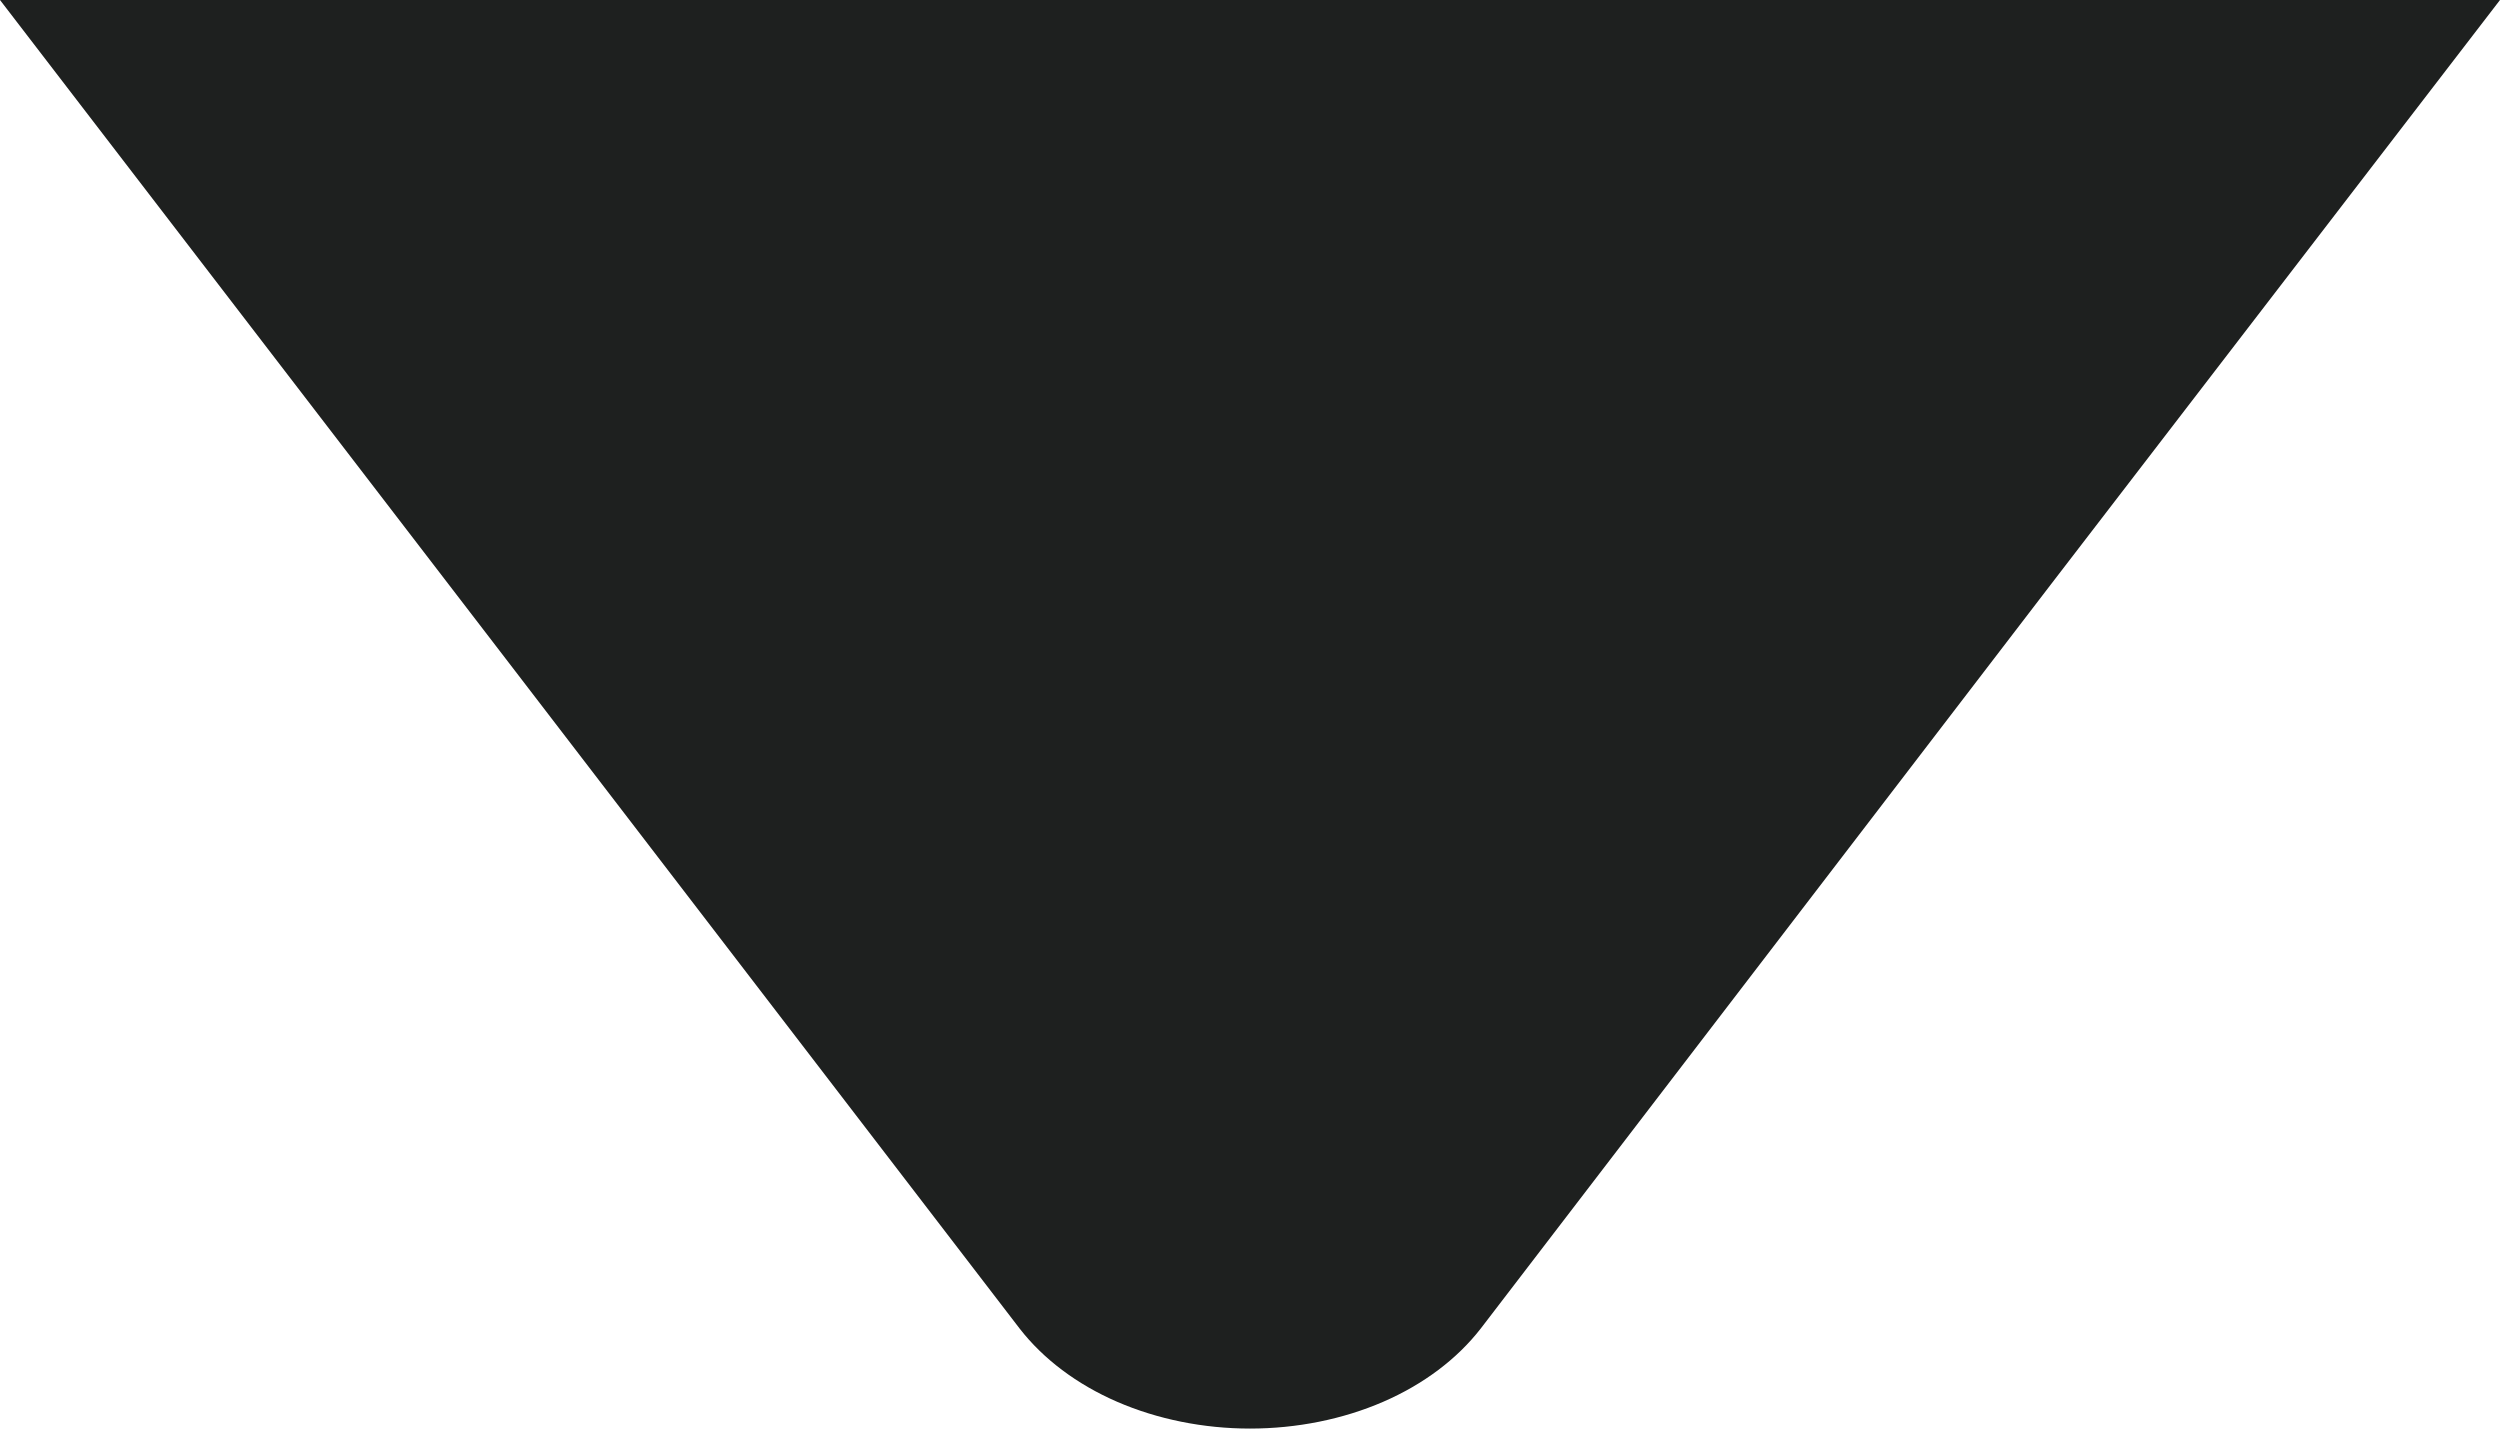
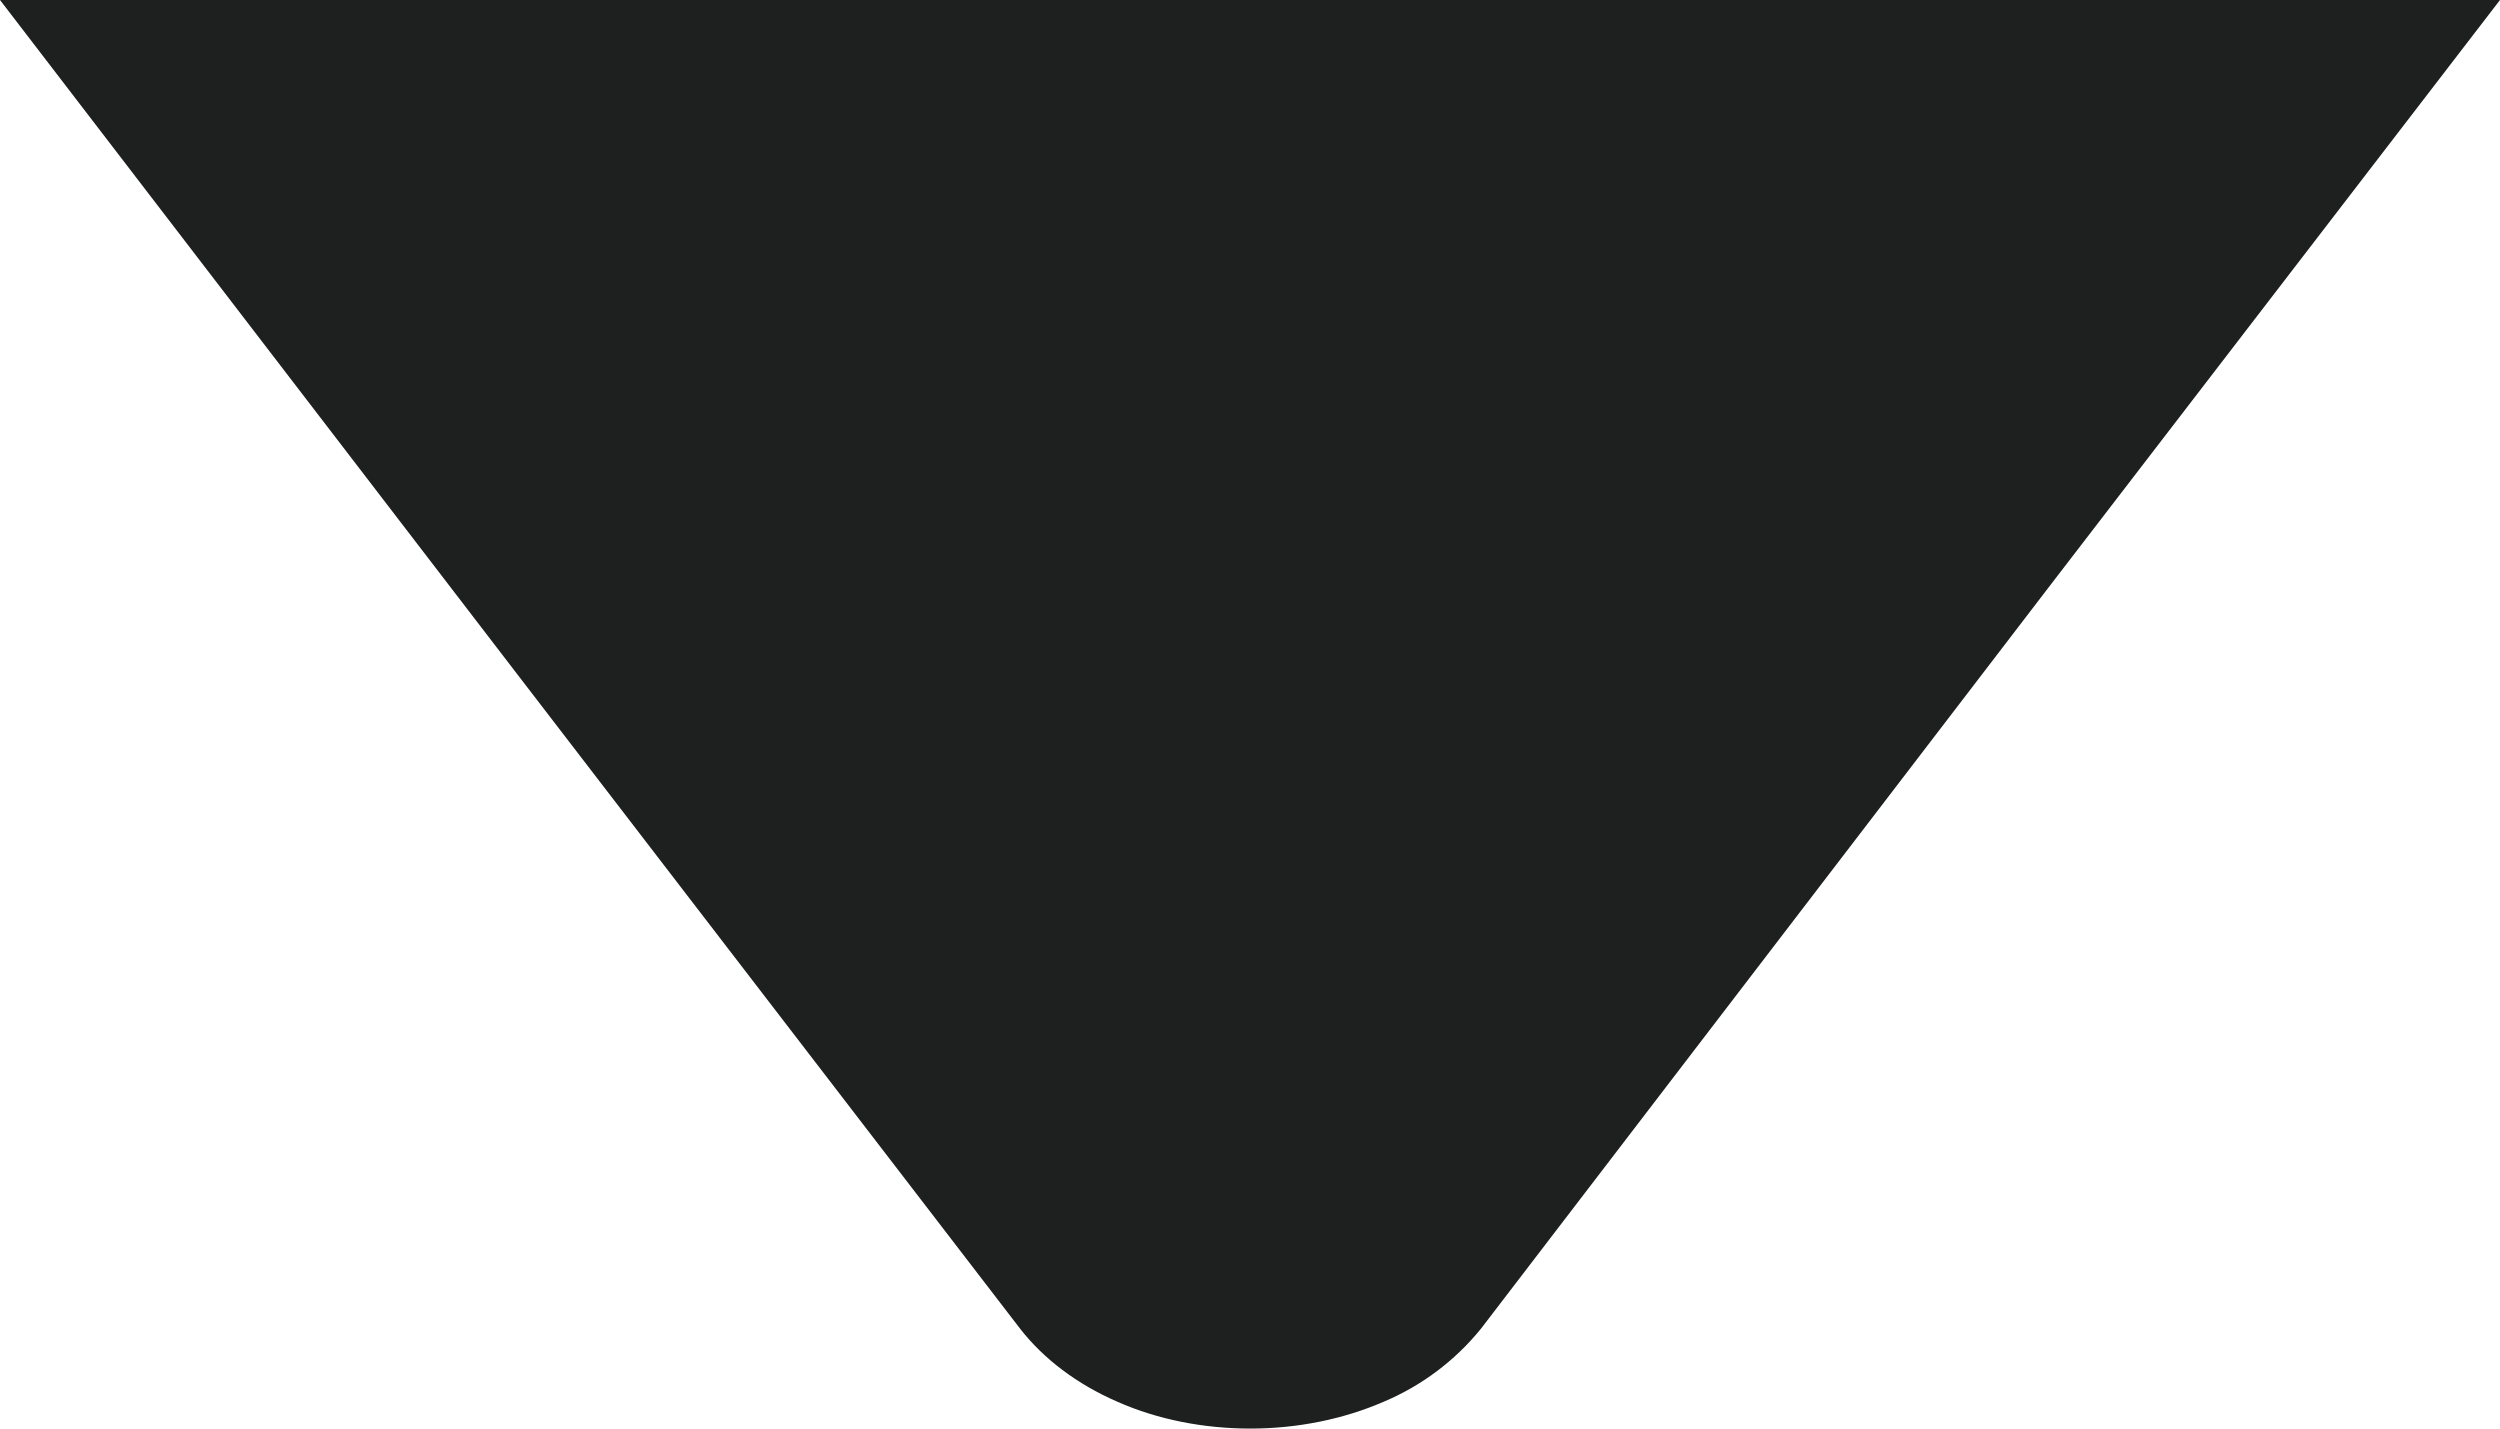
- <svg xmlns="http://www.w3.org/2000/svg" width="7" height="4" viewBox="0 0 7 4" fill="none">
-   <path d="M5.742 1.637L7 -4.76837e-07L1.27146e-07 1.35122e-07L1.441 1.877L2.855 3.72C2.921 3.805 3.015 3.876 3.128 3.925C3.241 3.974 3.37 4 3.5 4C3.631 4 3.76 3.974 3.873 3.925C3.986 3.876 4.08 3.805 4.146 3.72L5.742 1.637Z" fill="#1E201F" />
+ <svg xmlns="http://www.w3.org/2000/svg" width="7" height="4" fill="none">
+   <path fill="#1E201F" d="M5.742 1.637 7 0H0l1.44 1.877L2.856 3.72c.066.085.16.156.273.205.113.05.242.075.372.075.131 0 .26-.026.373-.075a.7.7 0 0 0 .273-.205z" />
</svg>
